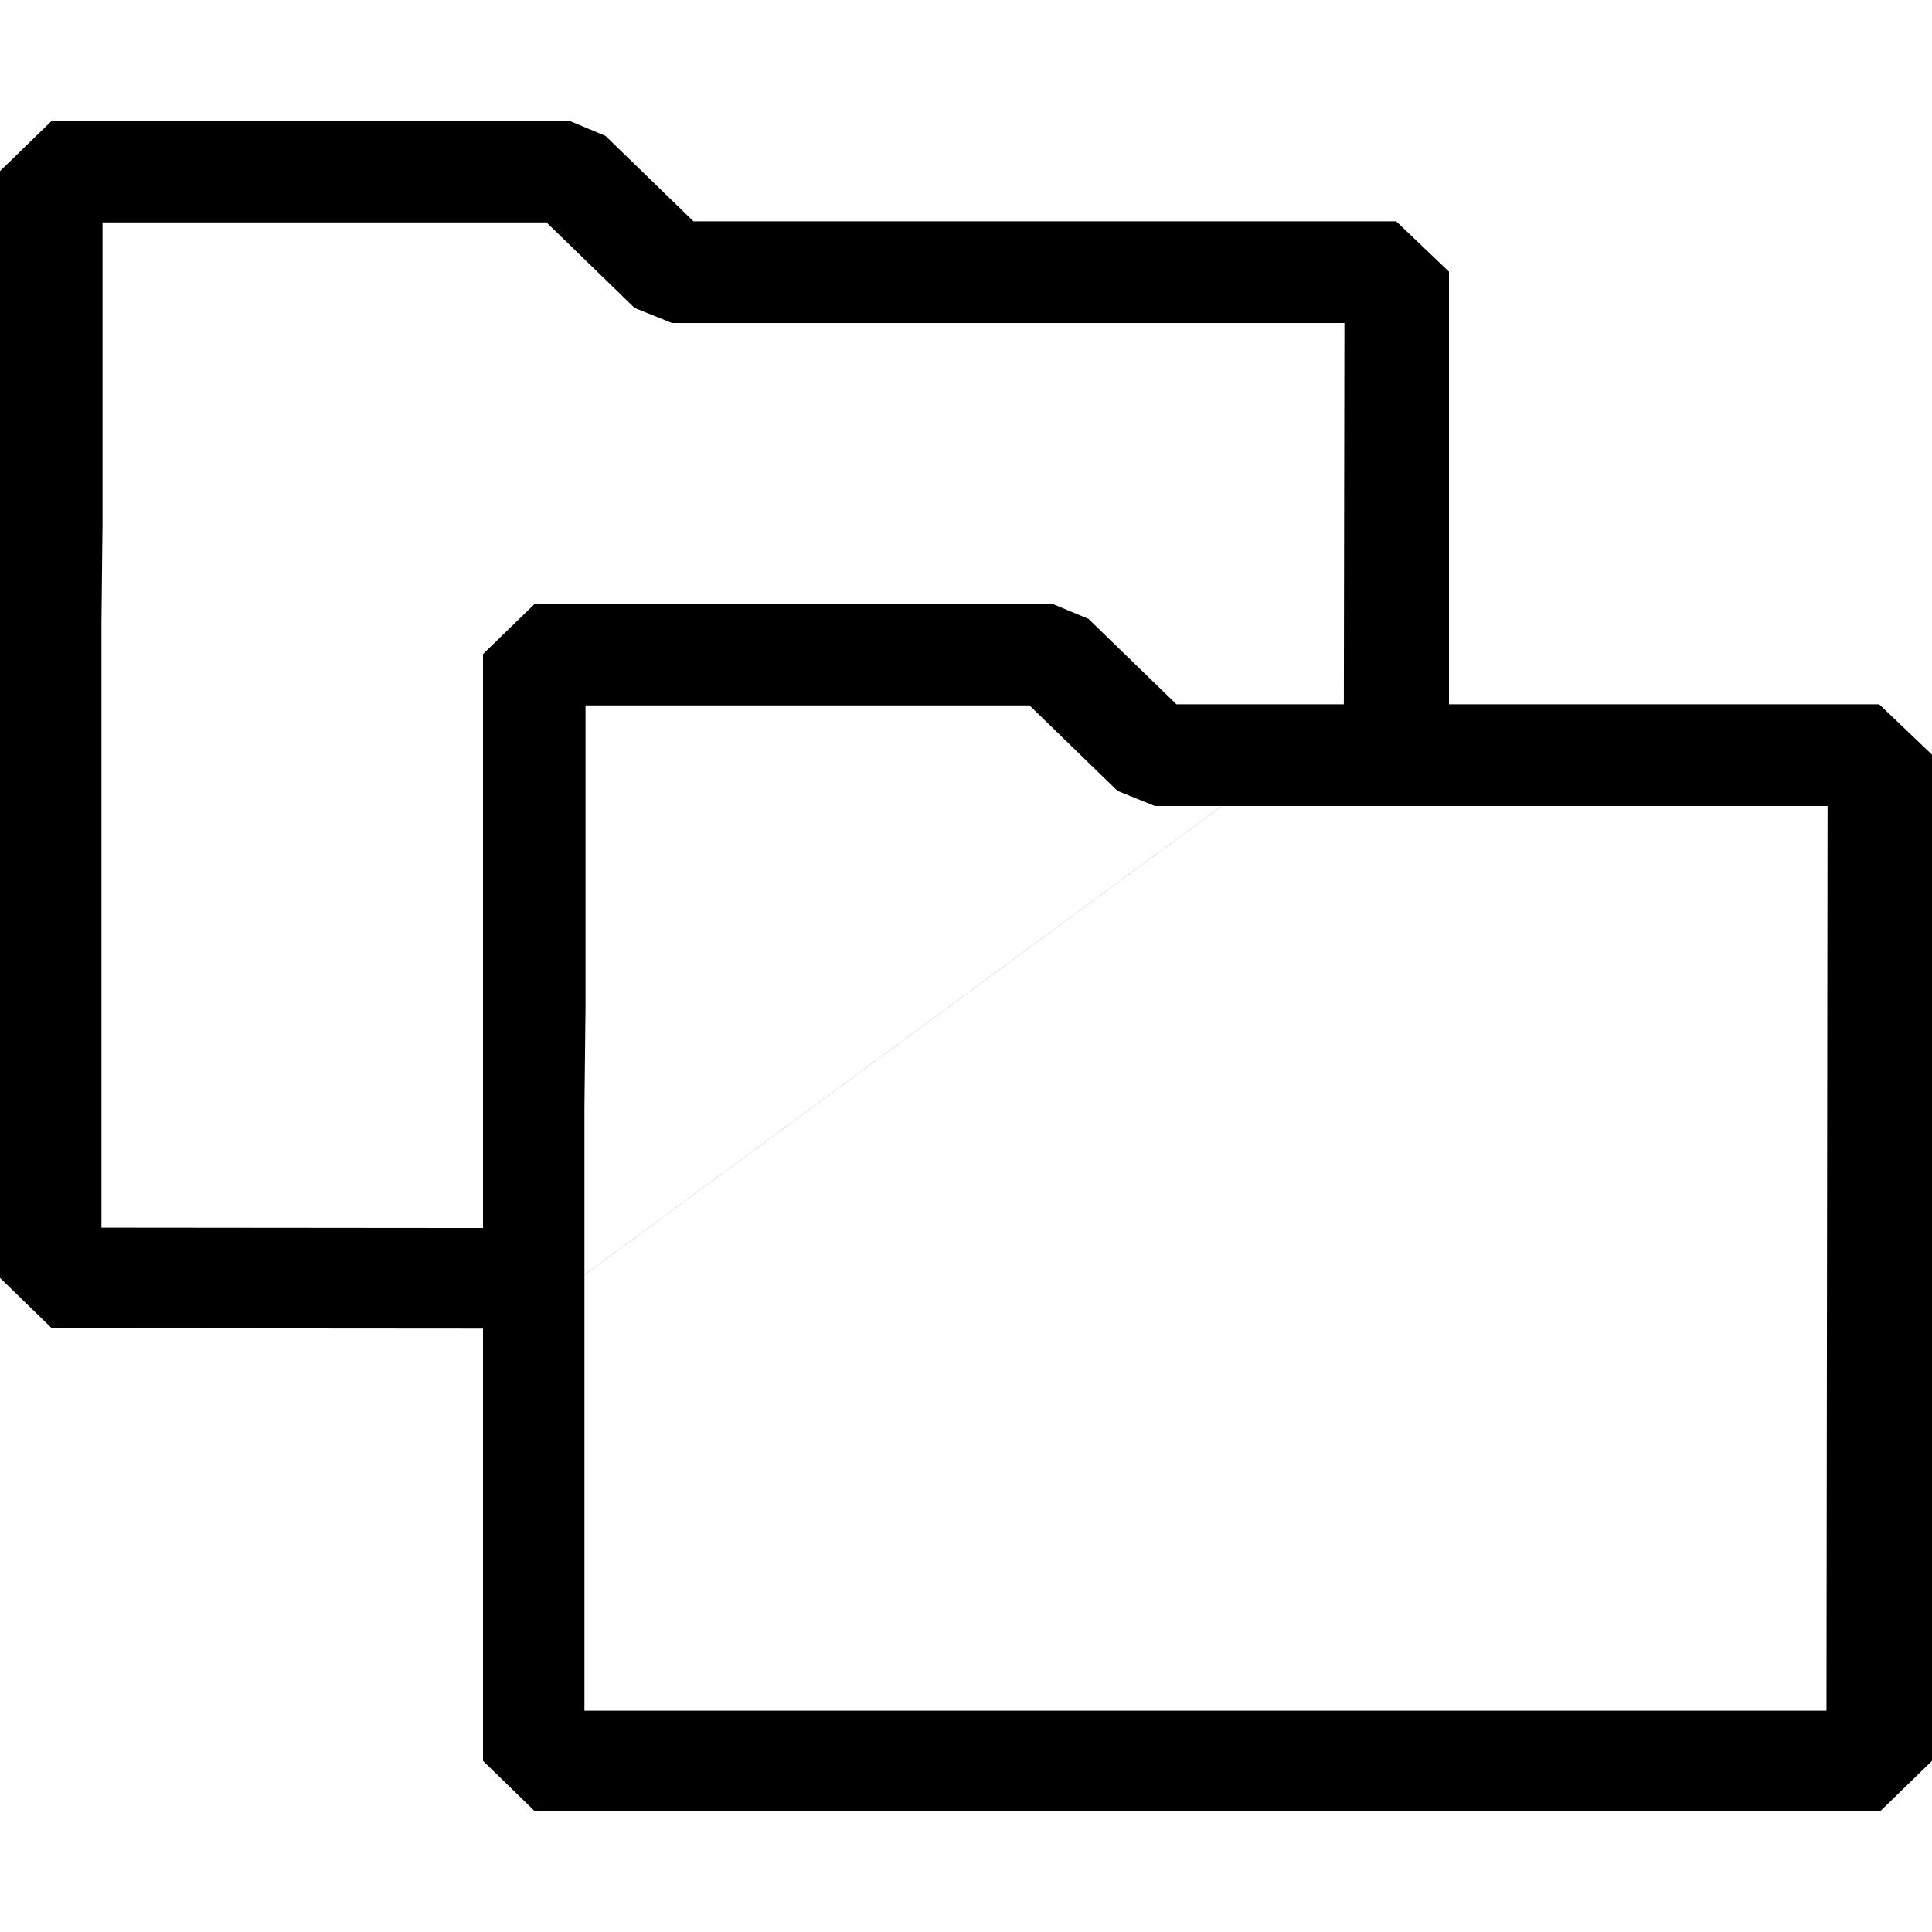
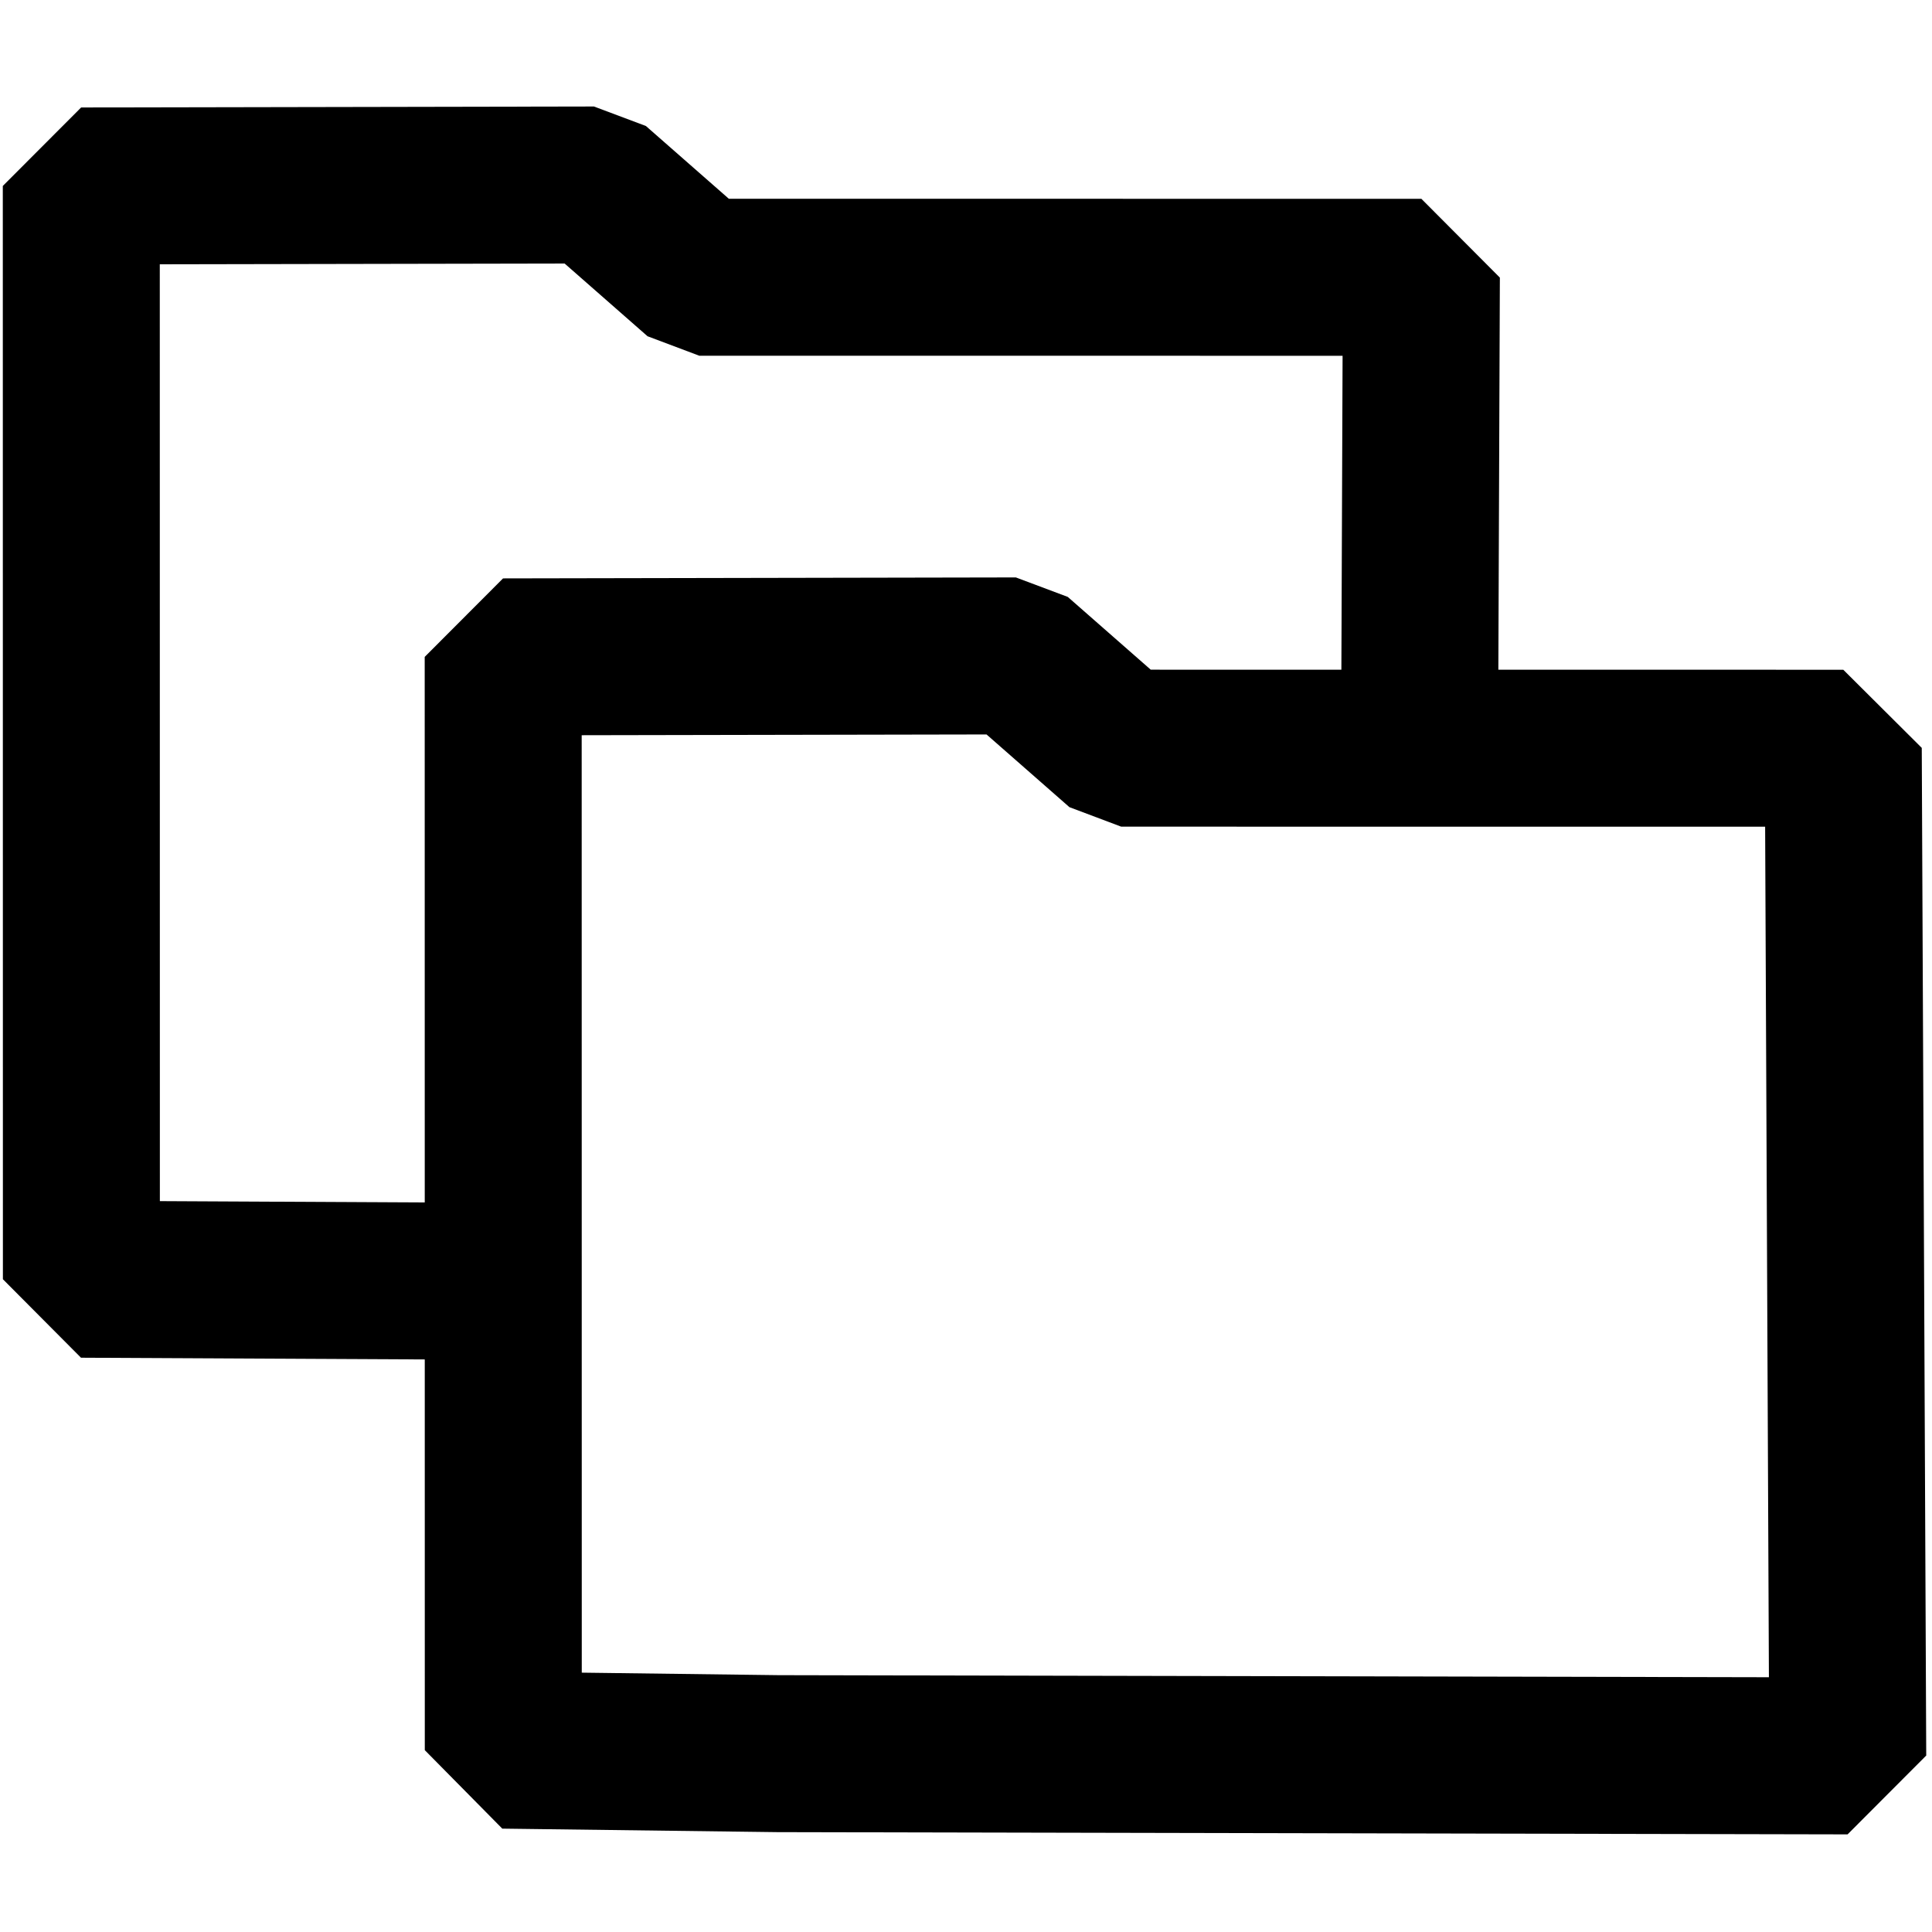
<svg xmlns="http://www.w3.org/2000/svg" width="16" height="16" viewBox="0 0 16 16" fill="currentColor" version="1.1" id="svg4">
  <defs id="defs8" />
-   <path d="M 11.563,1.833 H 5.743 L 5.014,1.125 4.714,1 H 0.429 L 0,1.417 V 10.583 L 0.429,11 l 3.807,0.003 6.894,-5.072 0.87,-0.004 v 0 L 12,2.25 Z M 0.849,4.342 V 1.842 h 3.677 l 0.729,0.708 0.309,0.125 H 11.134 L 11.129,5.931 4.235,11.003 4.218,10.17 0.84,10.167 V 5.167" id="path2" style="stroke-width:0.845" />
-   <path d="M 15.563,5.833 H 9.743 L 9.014,5.125 8.714,5 H 4.429 L 4,5.417 V 14.583 L 4.429,15 H 15.571 L 16,14.583 V 6.25 Z M 4.849,8.342 V 5.842 h 3.677 l 0.729,0.708 0.309,0.125 h 5.571 l -0.009,7.492 H 4.84 V 9.167" id="path2-3" style="stroke-width:0.845" />
+   <path style="fill:none;stroke:#000000;stroke-width:1.3;stroke-linecap:round;stroke-linejoin:bevel;stroke-miterlimit:4;stroke-dasharray:none;stroke-opacity:1" d="m 6.442,14.523 -2.274,-0.029 -7.78e-4,-9.054 4.247,-0.008 0.871,0.764 5.98,4.902e-4 0.037,8.345 z" id="path859" />
+   <path style="fill:none;stroke:#000000;stroke-width:1.3;stroke-linecap:butt;stroke-linejoin:bevel;stroke-miterlimit:4;stroke-dasharray:none;stroke-opacity:1" d="m 4.065,10.611 -3.391,-0.017 -7.78e-4,-9.054 4.247,-0.008 0.871,0.764 5.98,4.902e-4 -0.014,3.638" id="path859-3" />
+   <path style="fill:none;stroke:#000000;stroke-width:1px;stroke-linecap:butt;stroke-linejoin:miter;stroke-opacity:1" d="m 6.784,14.596 v 0" id="path861" />
</svg>
